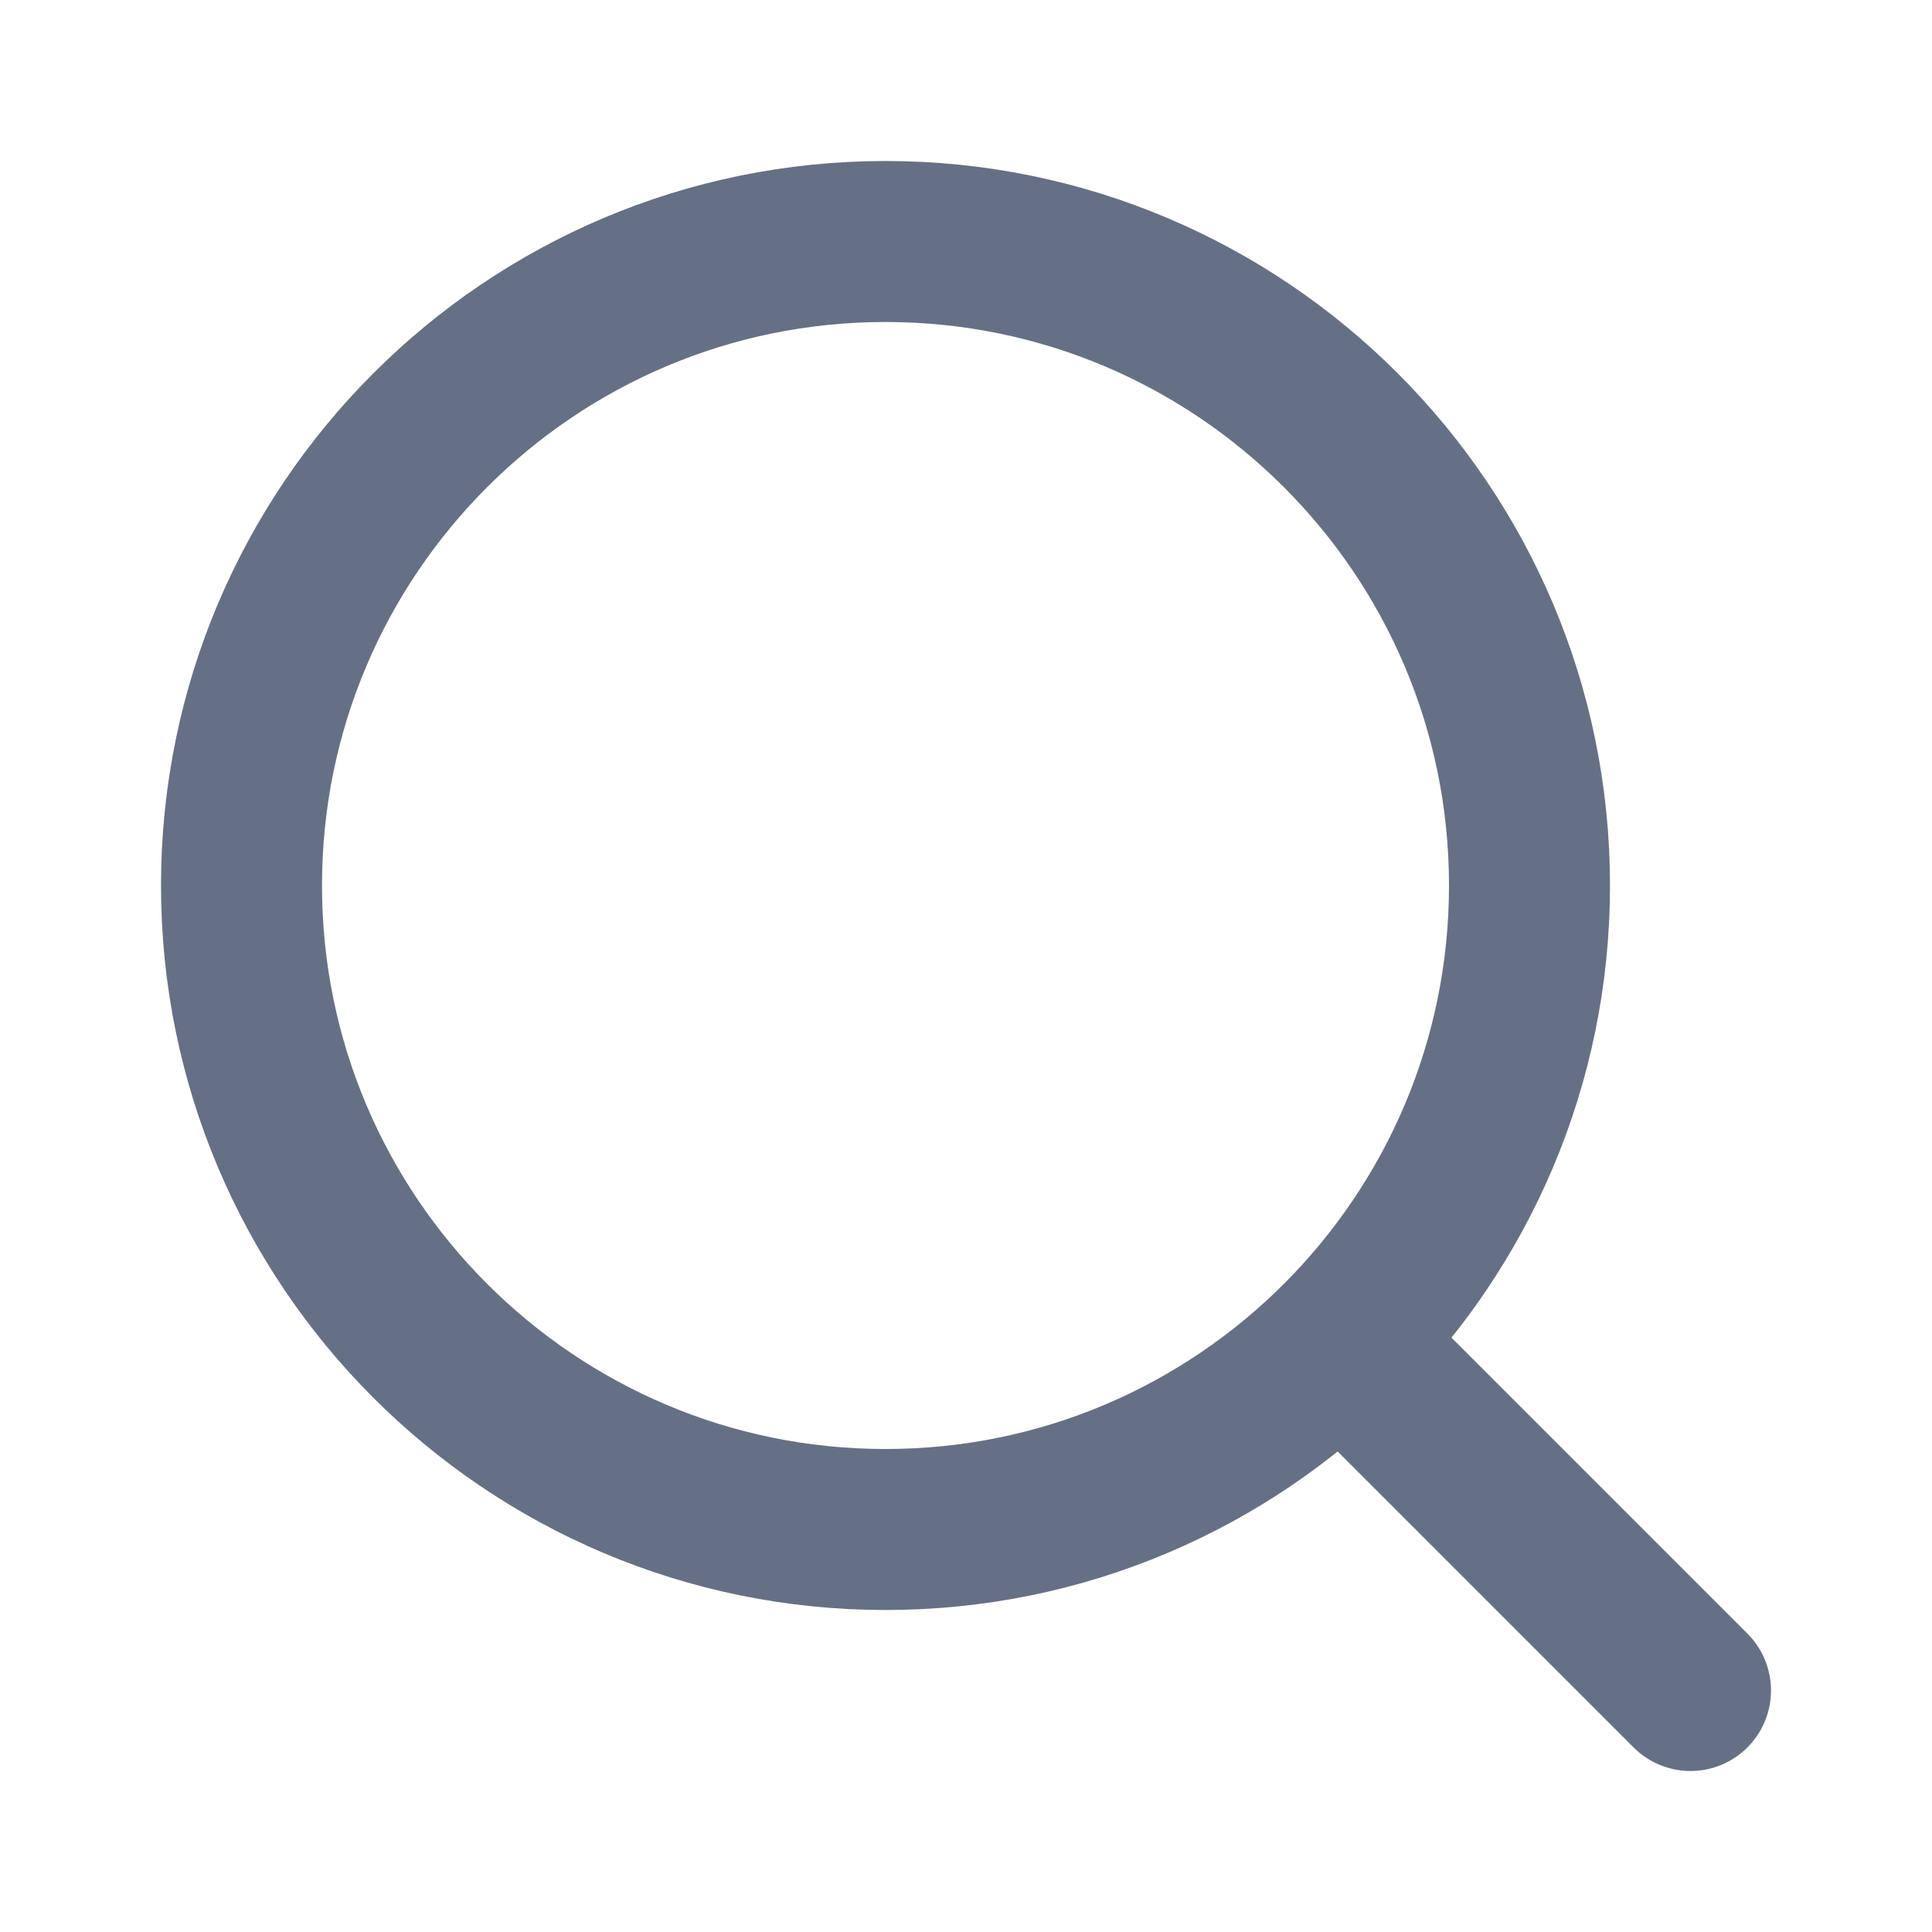
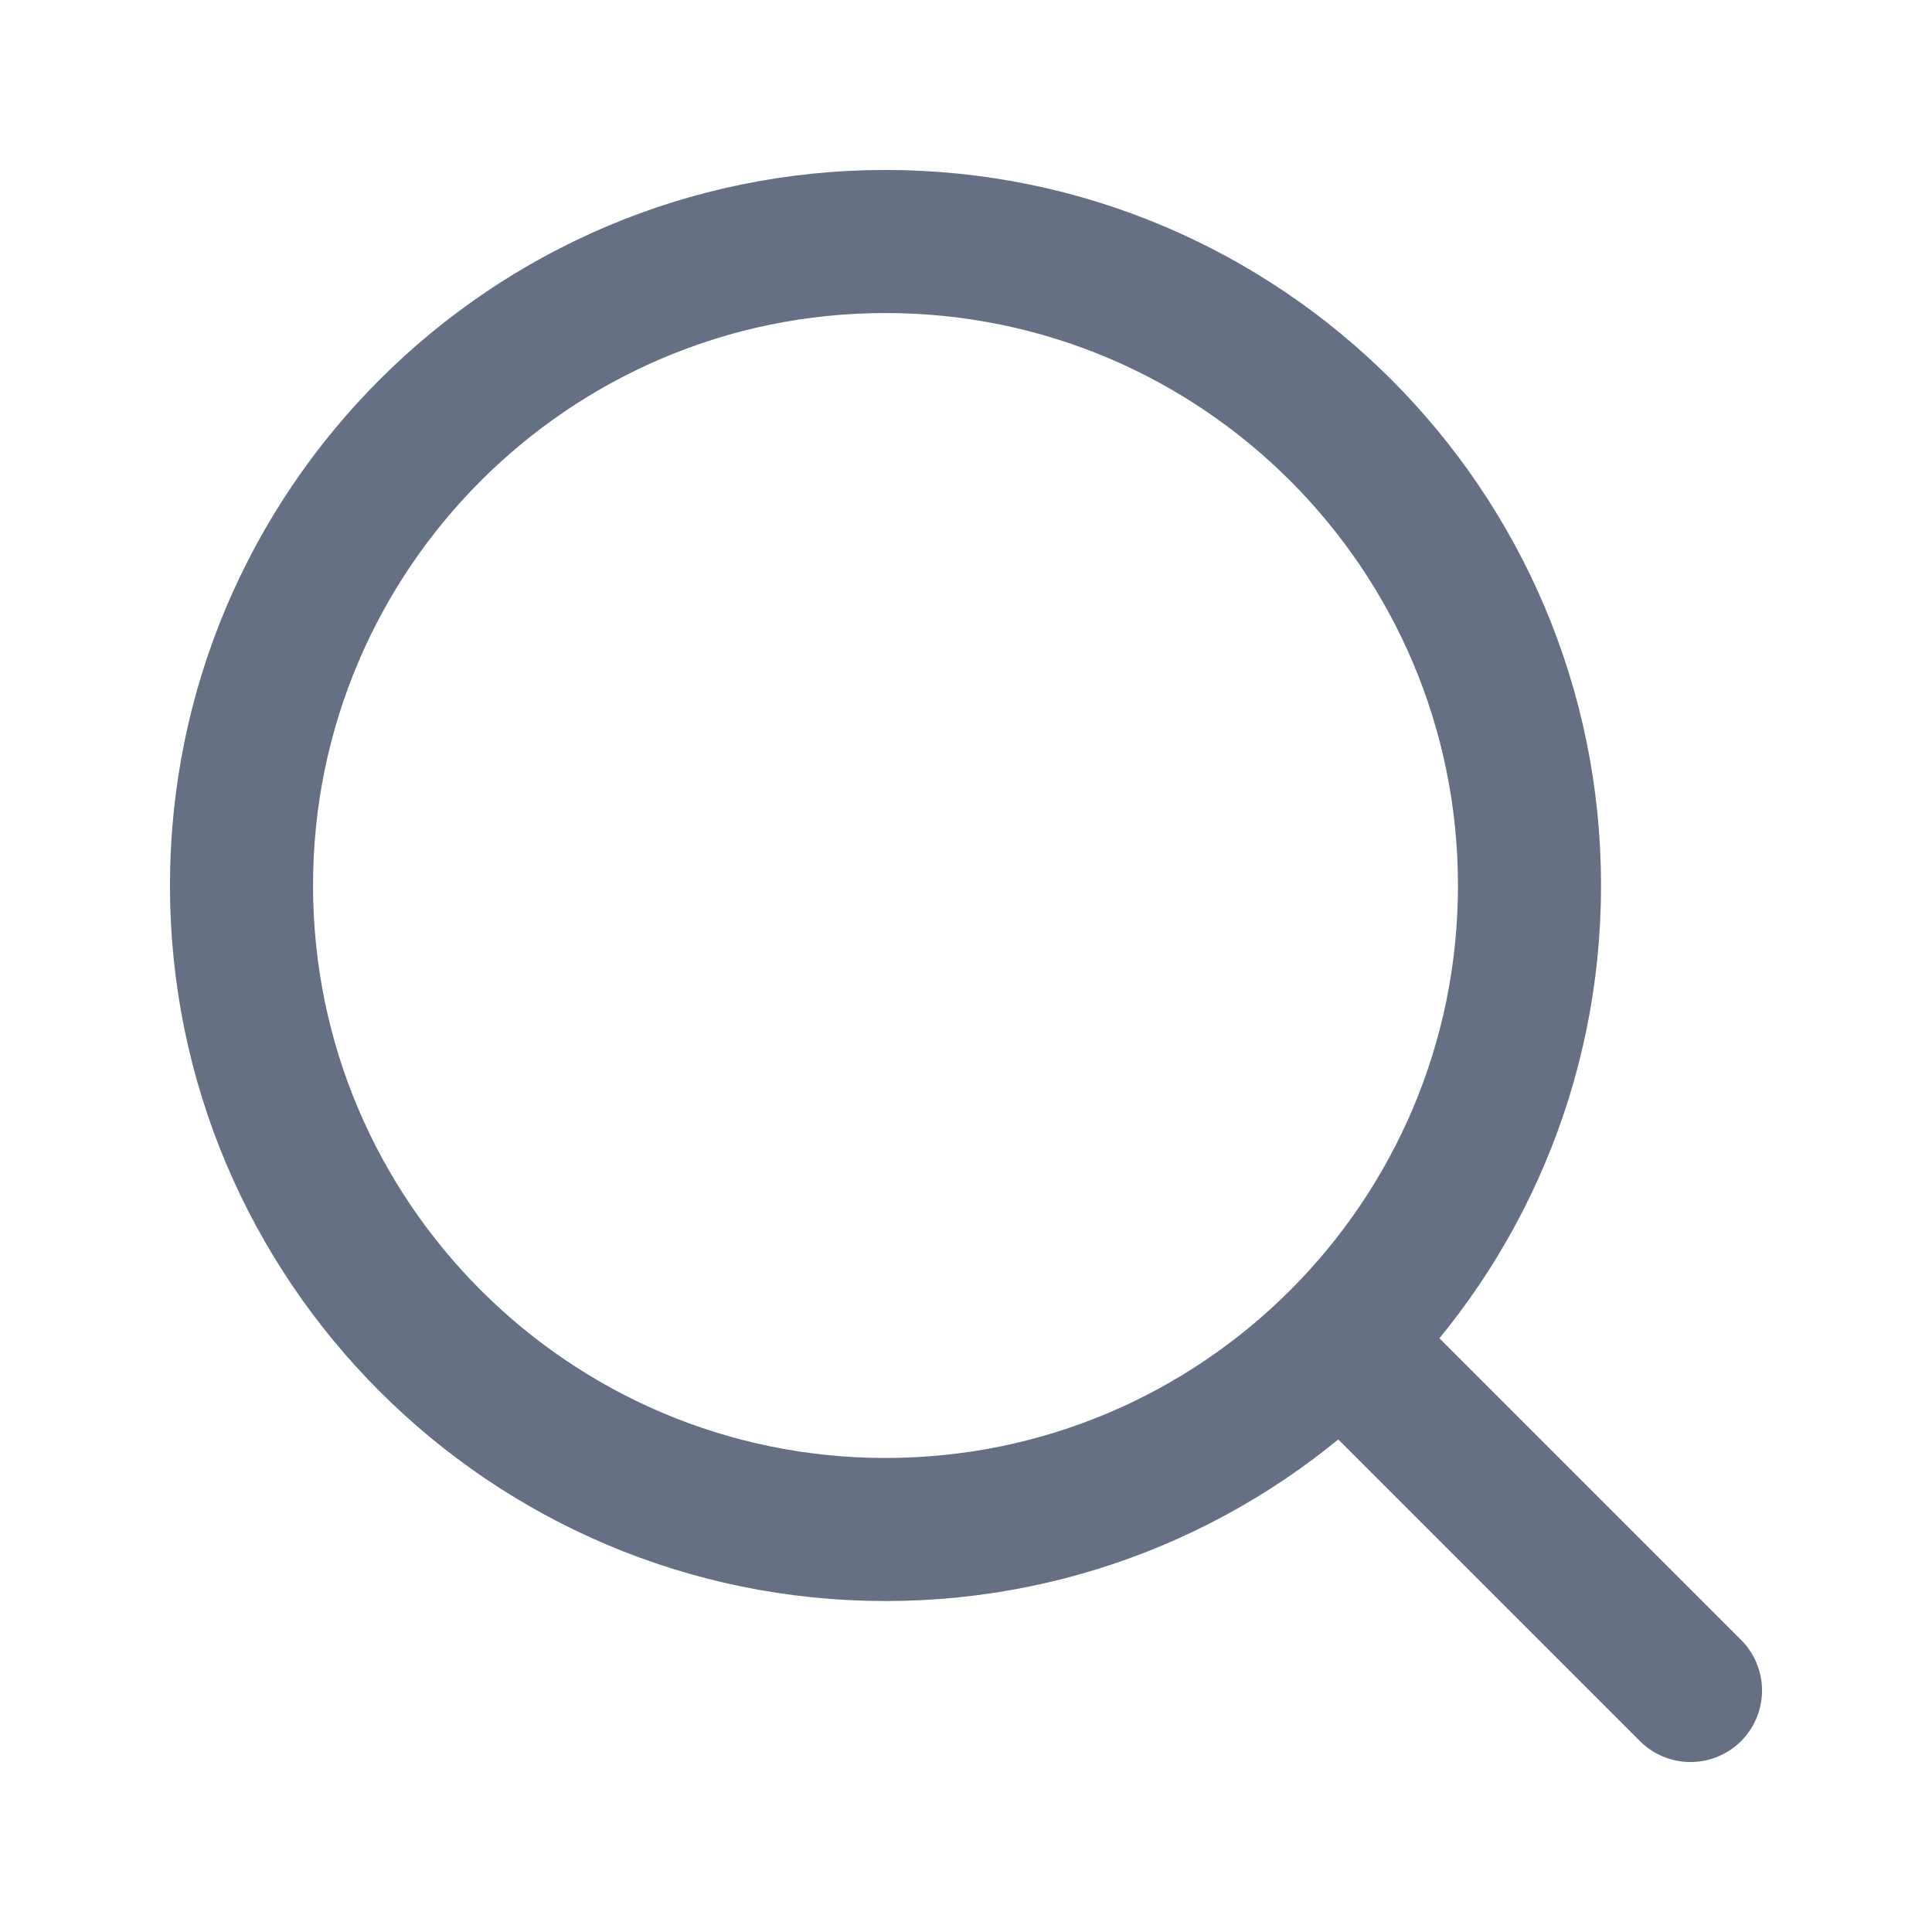
<svg xmlns="http://www.w3.org/2000/svg" width="18" height="18" viewBox="0 0 18 18" fill="none">
-   <path d="M15.75 15.75L12.495 12.495" stroke="#667085" stroke-width="1.5" stroke-linecap="round" stroke-linejoin="round" />
-   <path d="M2.25 8.25C2.25 11.562 4.939 14.25 8.25 14.25C11.562 14.25 14.25 11.562 14.25 8.25C14.25 4.939 11.562 2.25 8.25 2.25C4.939 2.25 2.25 4.939 2.25 8.25V8.25" stroke="#667085" stroke-width="1.5" stroke-linecap="round" stroke-linejoin="round" />
+   <path d="M15.75 15.75L12.495 12.495" stroke="#667085" stroke-width="1.333" stroke-linecap="round" stroke-linejoin="round" />
+   <path d="M2.25 8.25C2.25 11.562 4.939 14.25 8.25 14.25C11.562 14.25 14.25 11.562 14.25 8.25C14.25 4.939 11.562 2.25 8.25 2.25C4.939 2.25 2.25 4.939 2.25 8.25V8.25" stroke="#667085" stroke-width="1.333" stroke-linecap="round" stroke-linejoin="round" />
</svg>
